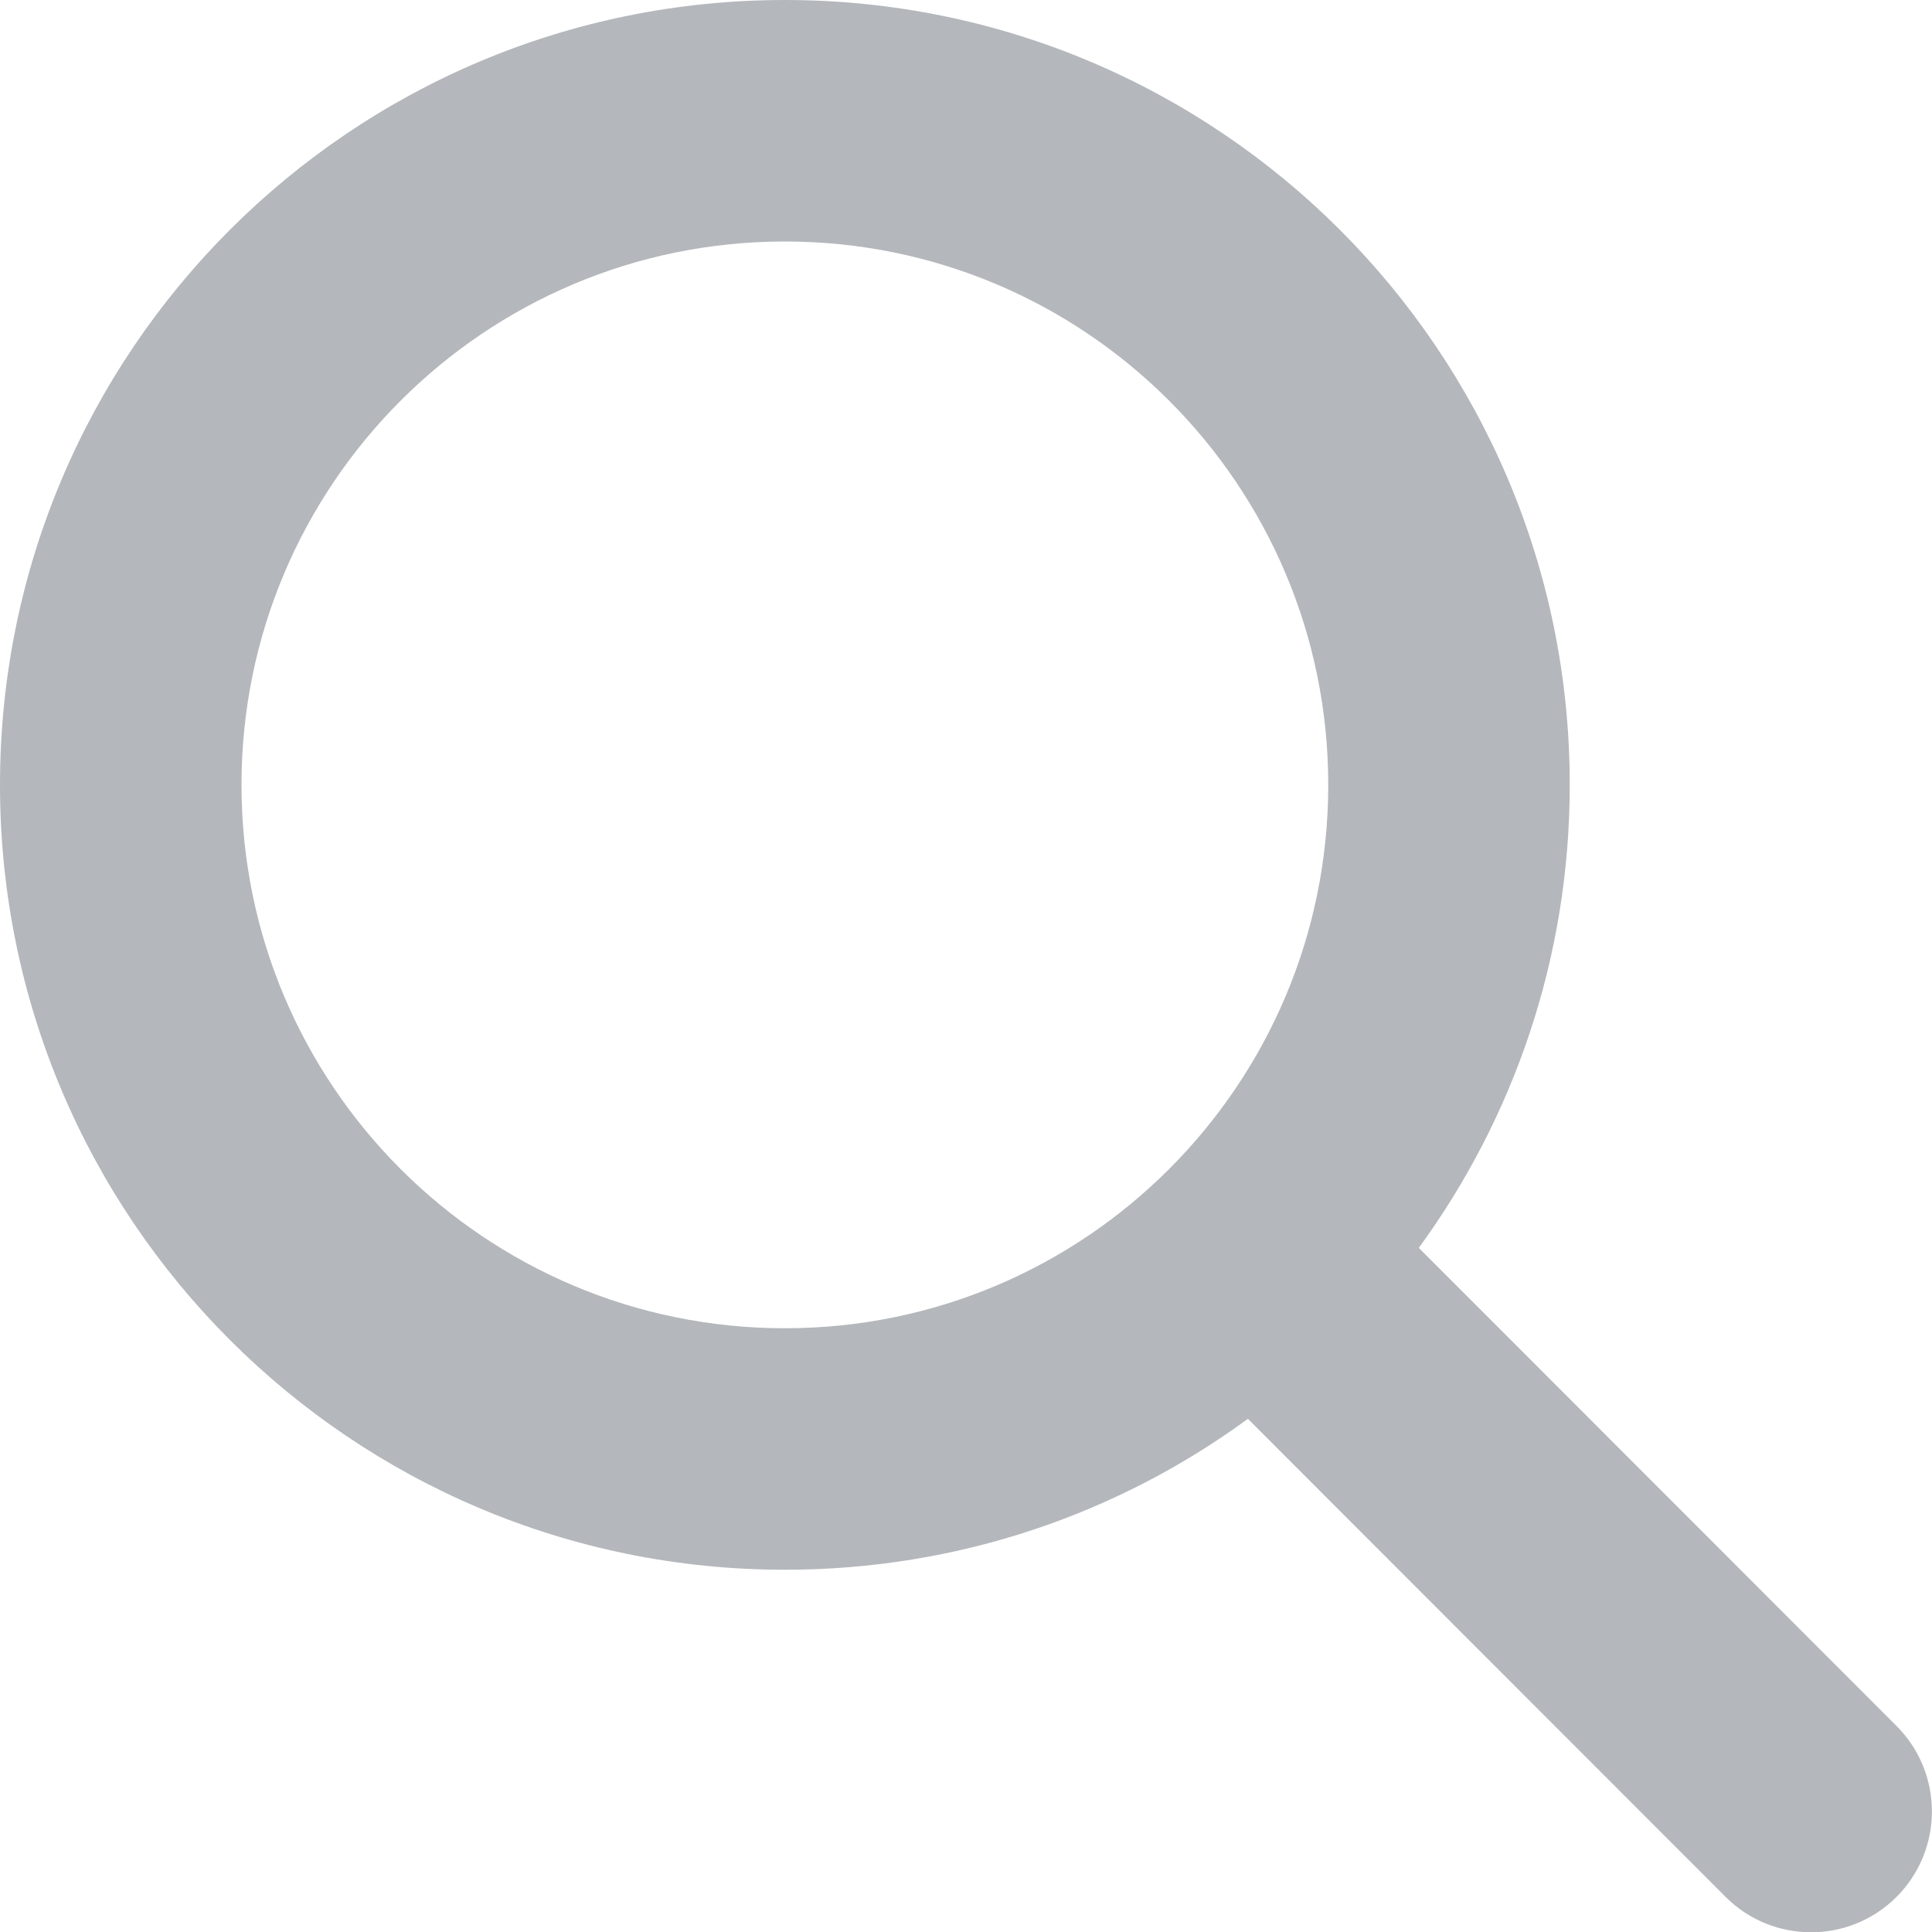
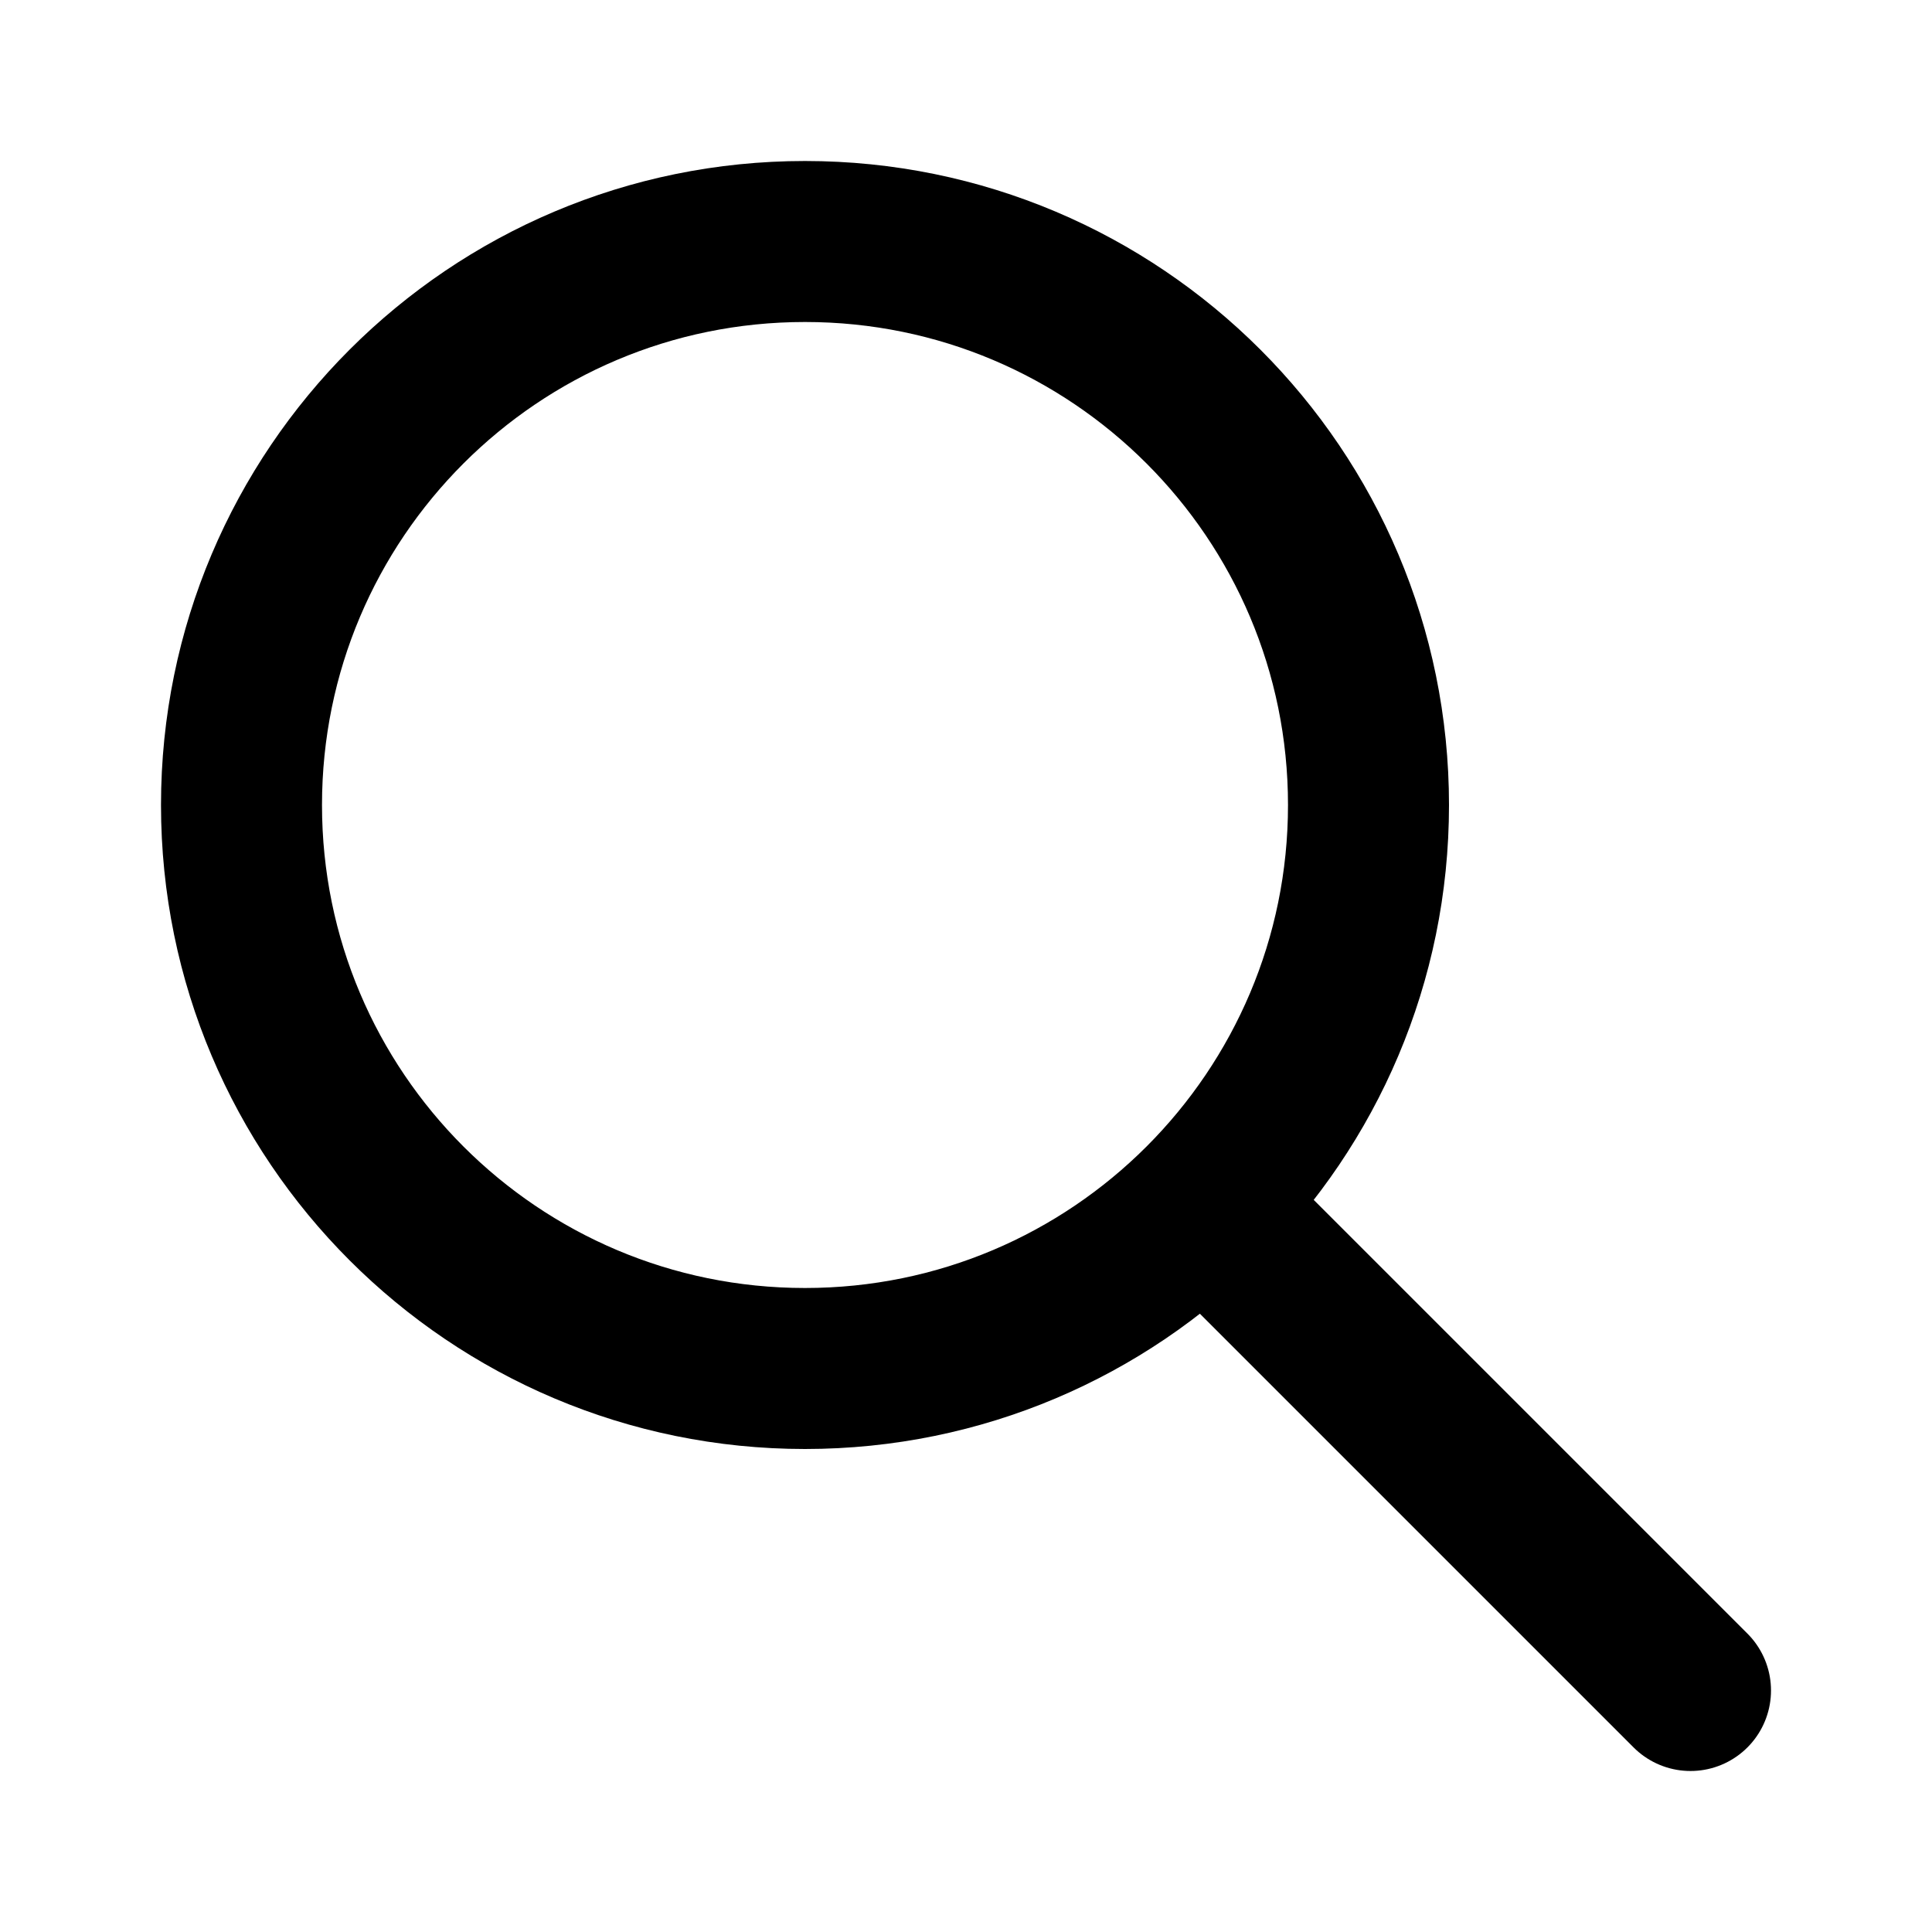
- <svg xmlns="http://www.w3.org/2000/svg" viewBox="0 0 512 512">
-   <path fill="#b4b7bb" d="M416 208c0 45.9-14.9 88.3-40 122.7L502.6 457.4c12.5 12.5 12.5 32.8 0 45.3s-32.8 12.5-45.3 0L330.7 376c-34.4 25.2-76.8 40-122.7 40C93.1 416 0 322.9 0 208S93.1 0 208 0S416 93.1 416 208zM208 352a144 144 0 1 0 0-288 144 144 0 1 0 0 288z" />
+ <svg xmlns="http://www.w3.org/2000/svg" width="800px" height="800px" viewBox="0 0 24 24" fill="none">
+   <g id="Interface / Search_Magnifying_Glass">
+     <path id="Vector" d="M15 15L21 21M10 17C6.134 17 3 13.866 3 10C3 6.134 6.134 3 10 3C13.866 3 17 6.134 17 10C17 13.866 13.866 17 10 17Z" stroke="#000000" stroke-width="2" stroke-linecap="round" stroke-linejoin="round" />
+   </g>
</svg>
